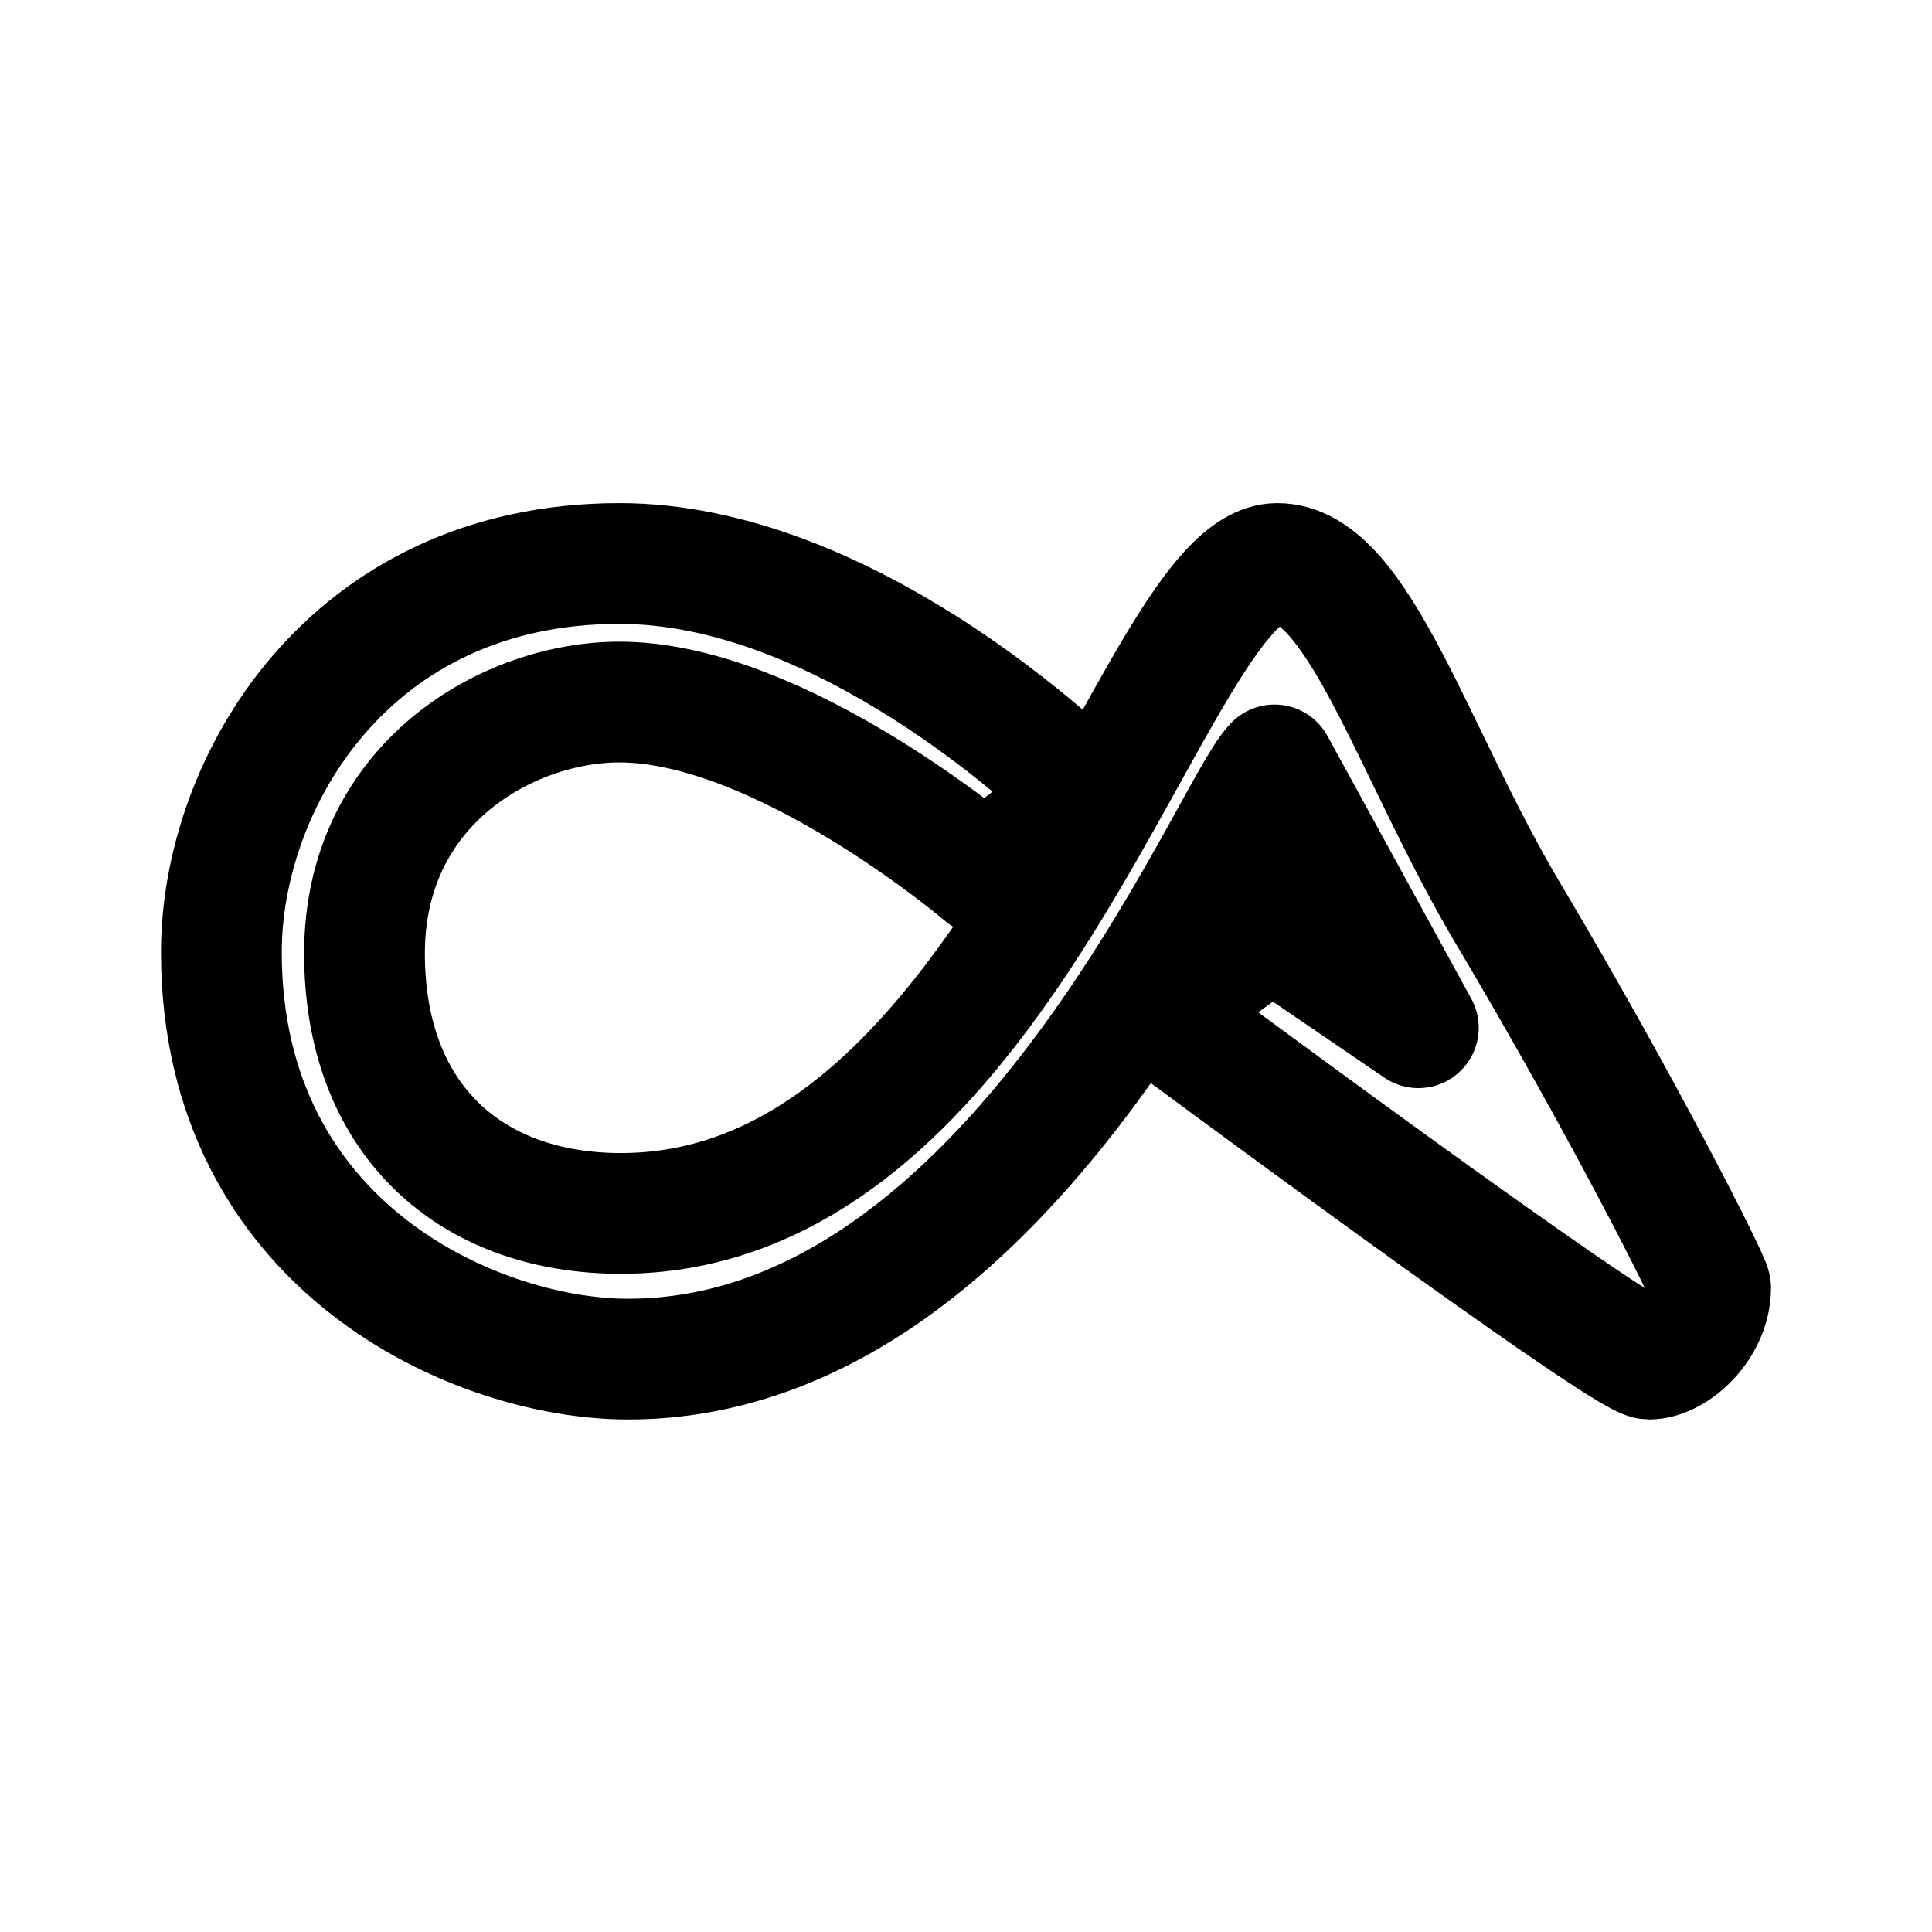
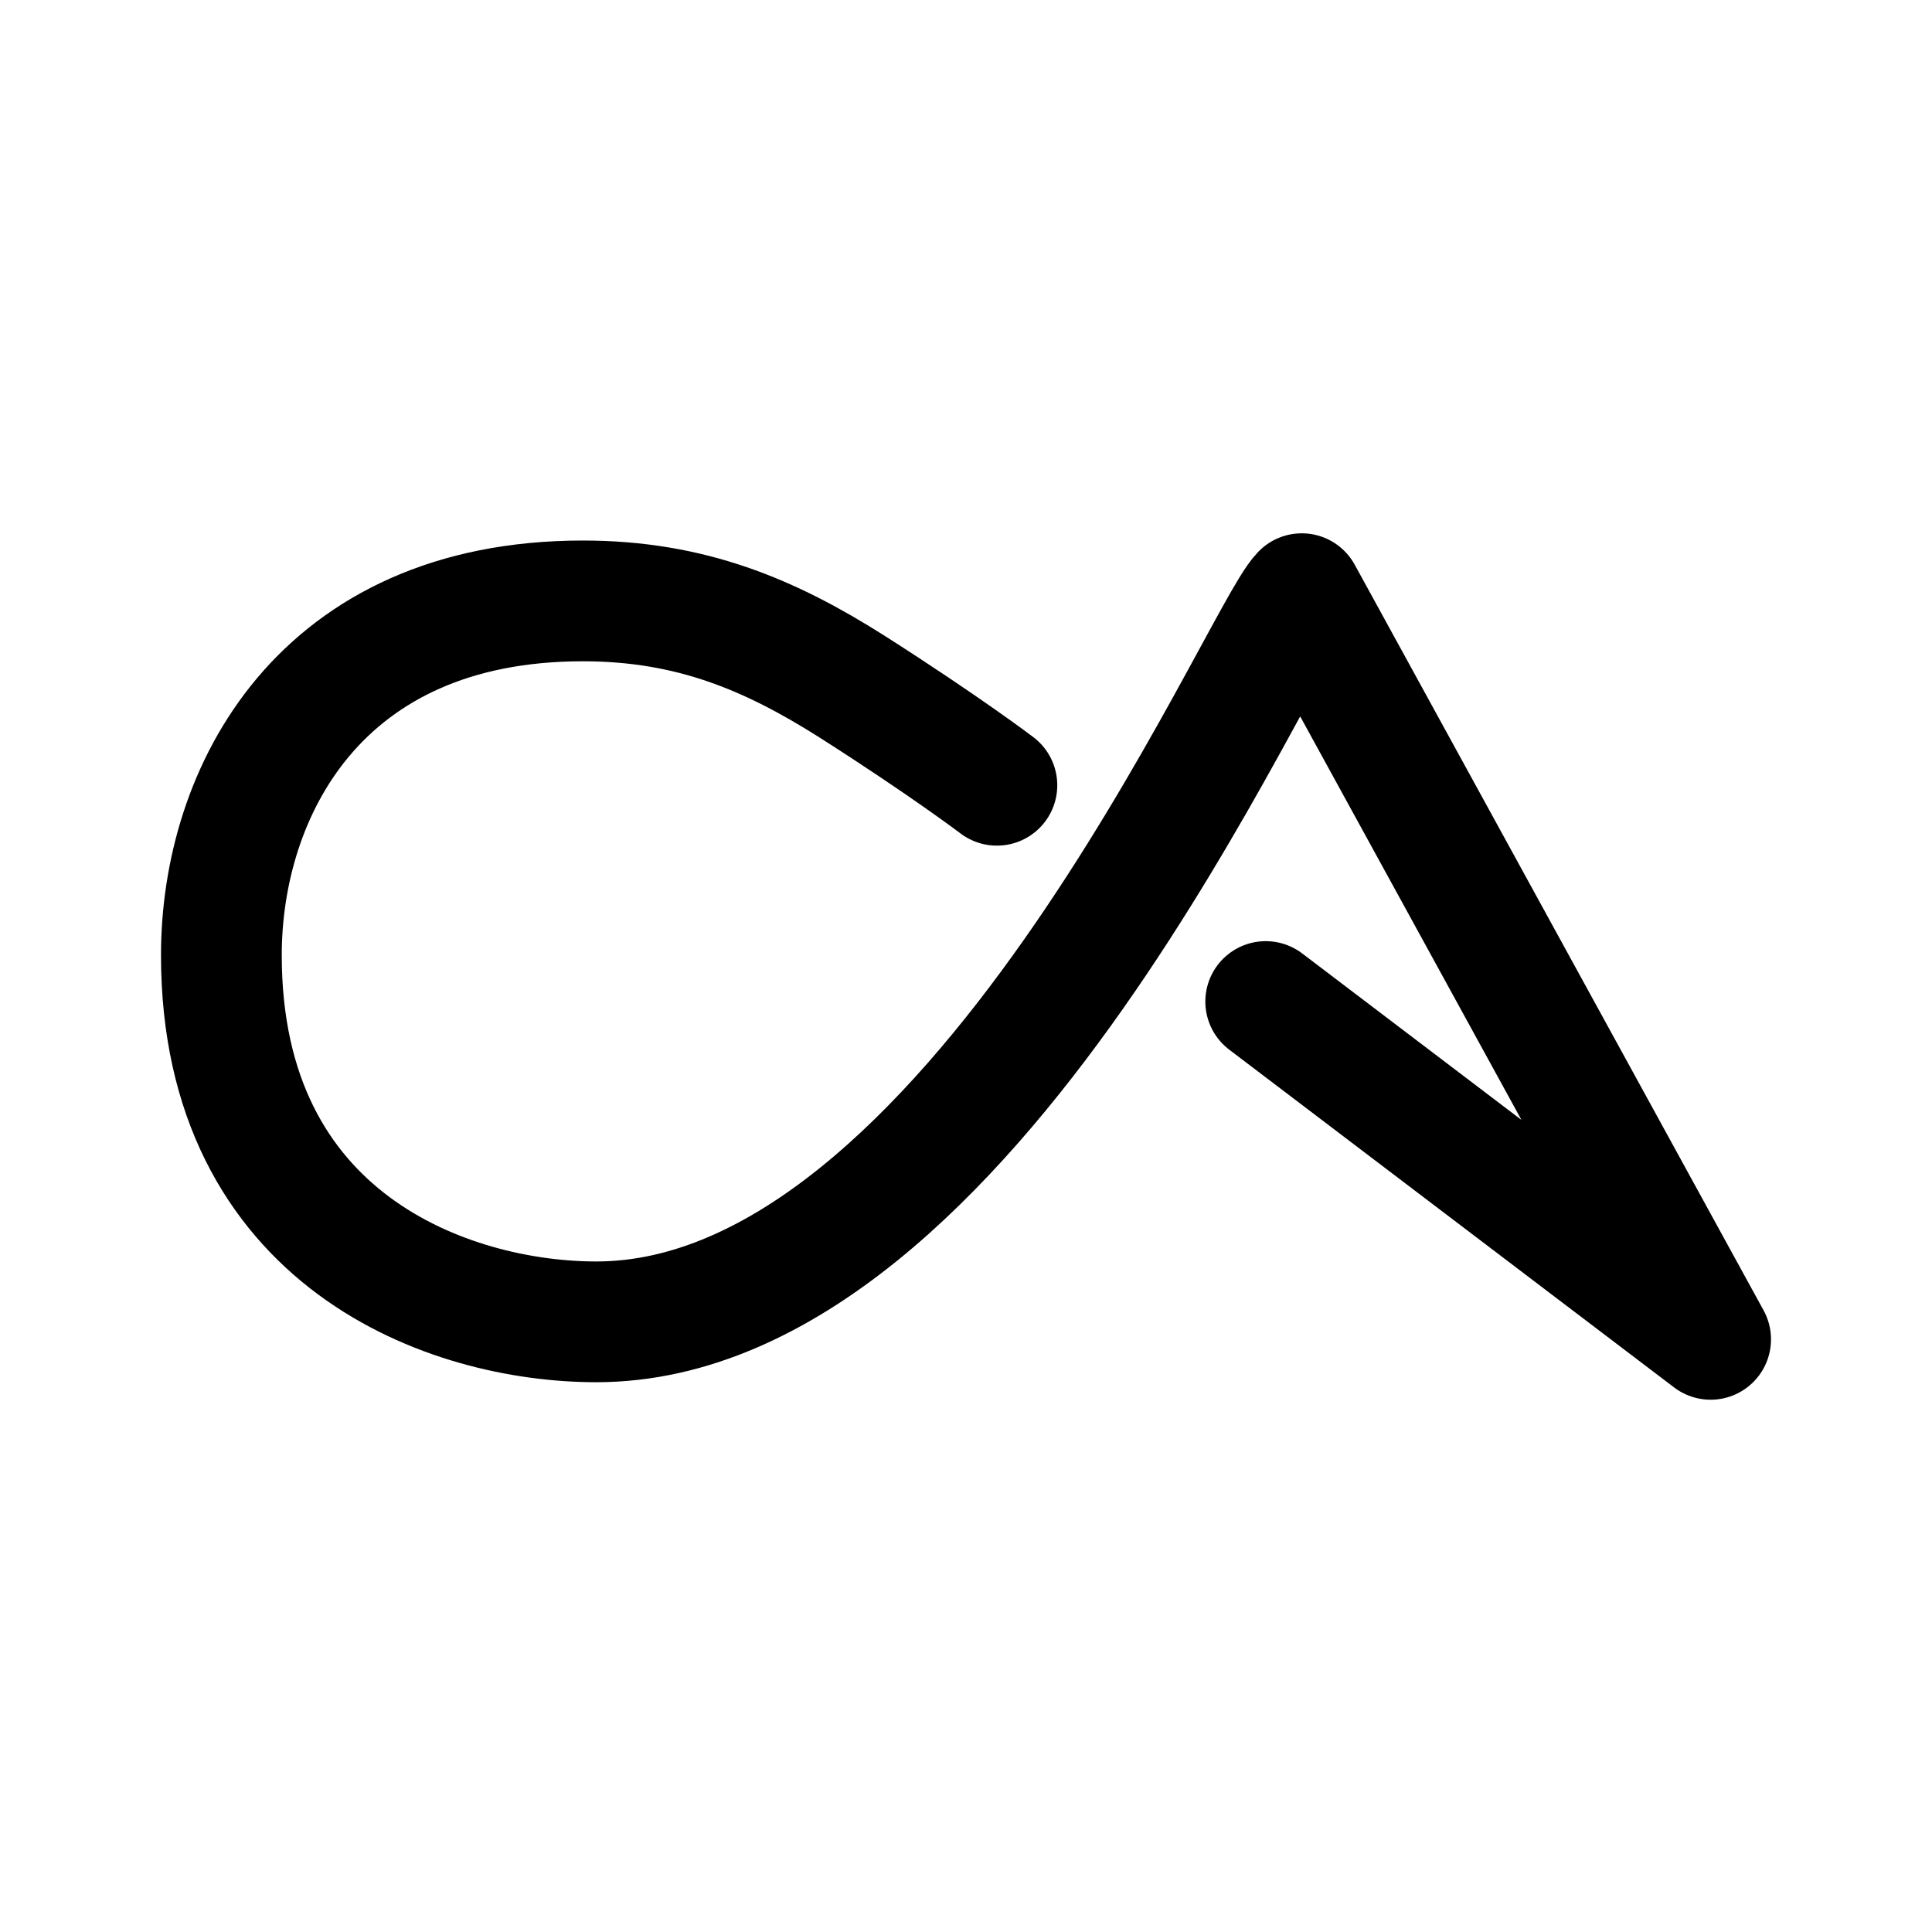
<svg xmlns="http://www.w3.org/2000/svg" width="192" height="192" fill="none">
-   <path d="M61.556 56C34.526 56 22 78.004 22 94.612c0 29.383 25.403 40.455 40.406 40.456 38.354 0 59.795-54.58 64.253-59.05l14.294 26.116-14.576-9.936-11.463 8.375s46.419 34.494 48.967 34.494c2.548 0 6.119-3.265 6.119-7.098 0-.683-8.808-18.169-20.13-37.191C140.419 74.9 135.009 56 126.942 56c-12.313 0-26.183 64.589-65.245 64.589-15.002 0-25.473-9.37-25.473-25.836 0-16.892 14.294-24.984 25.332-24.984 16.135 0 36.236 17.173 36.236 17.173l10.186-7.946s-6.482-6.583-16.152-12.704C83.423 60.971 72.612 56 61.556 56Z" stroke="#000" stroke-width="12" stroke-linejoin="round" />
+   <path d="M99.07 78.038s-5.118-3.89-14.431-9.826c-8.086-5.117-15.967-8.495-26.714-8.495C31.723 59.717 22 78.755 22 94.926c0 28.454 22.722 36.437 37.256 36.437 37.256 0 65.812-67.961 70.111-72.363L170 133.103l-44.215-33.571" stroke="#000" stroke-width="12" stroke-linecap="round" stroke-linejoin="round" />
</svg>
